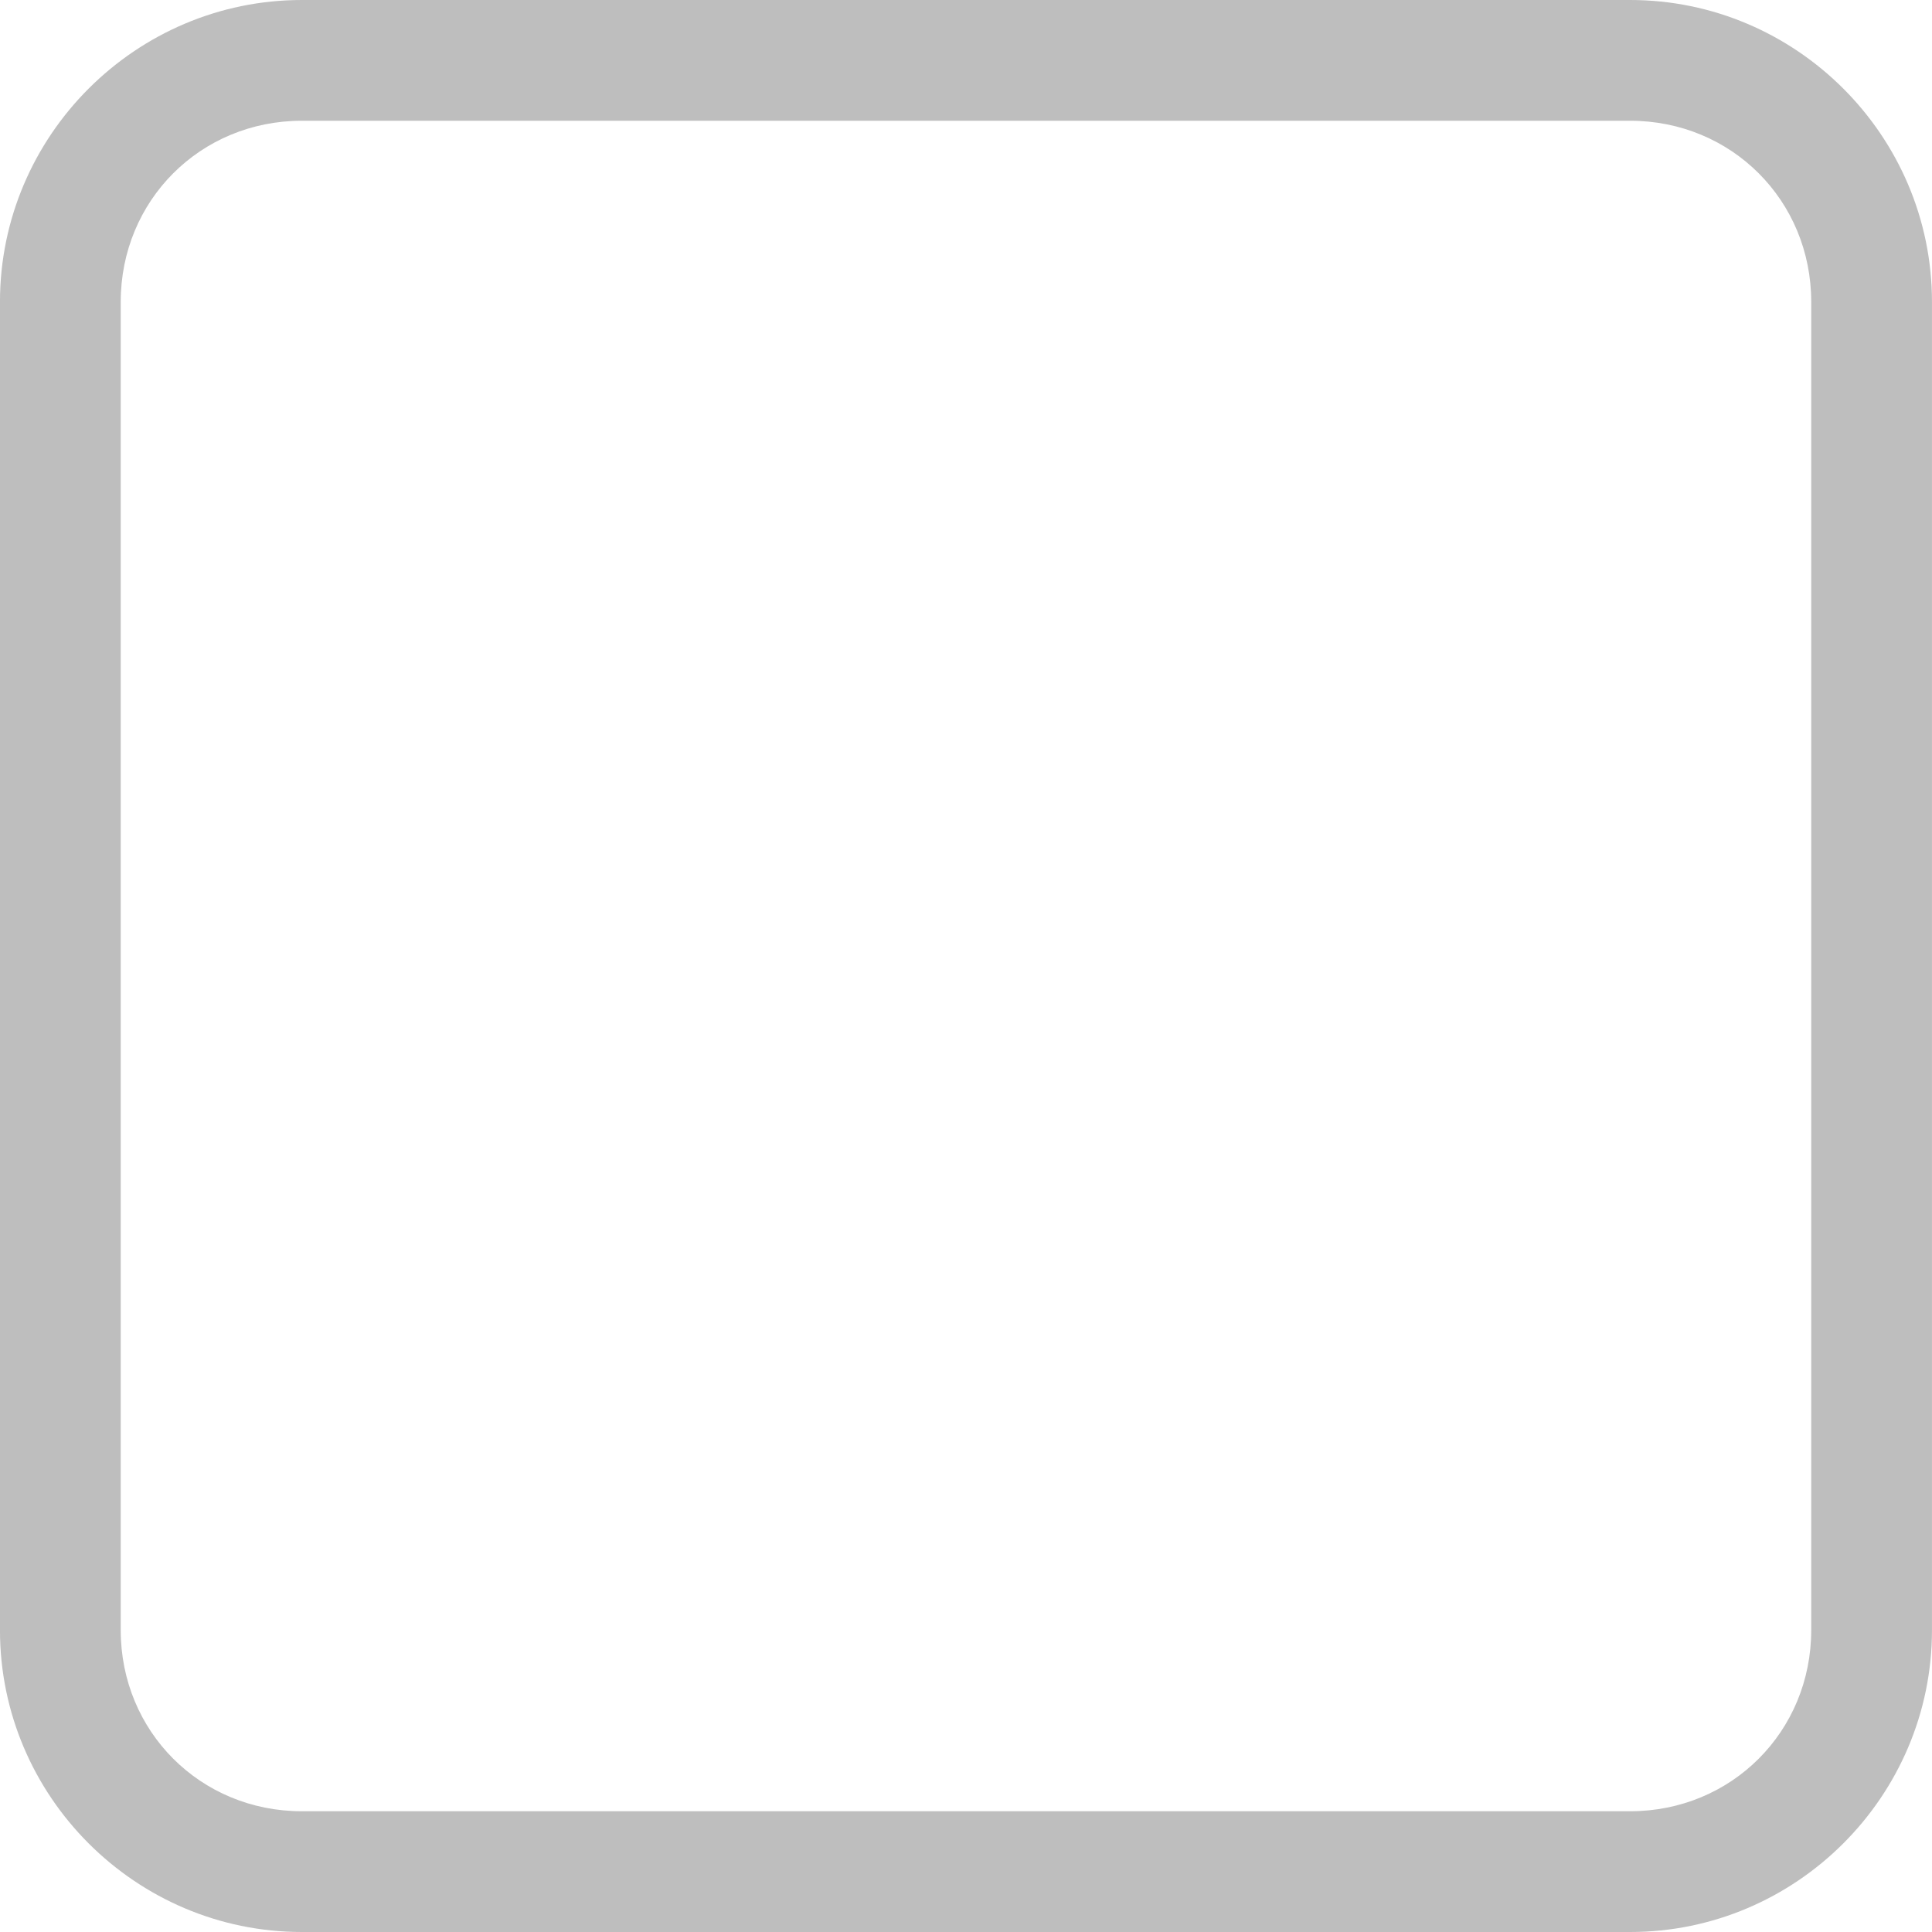
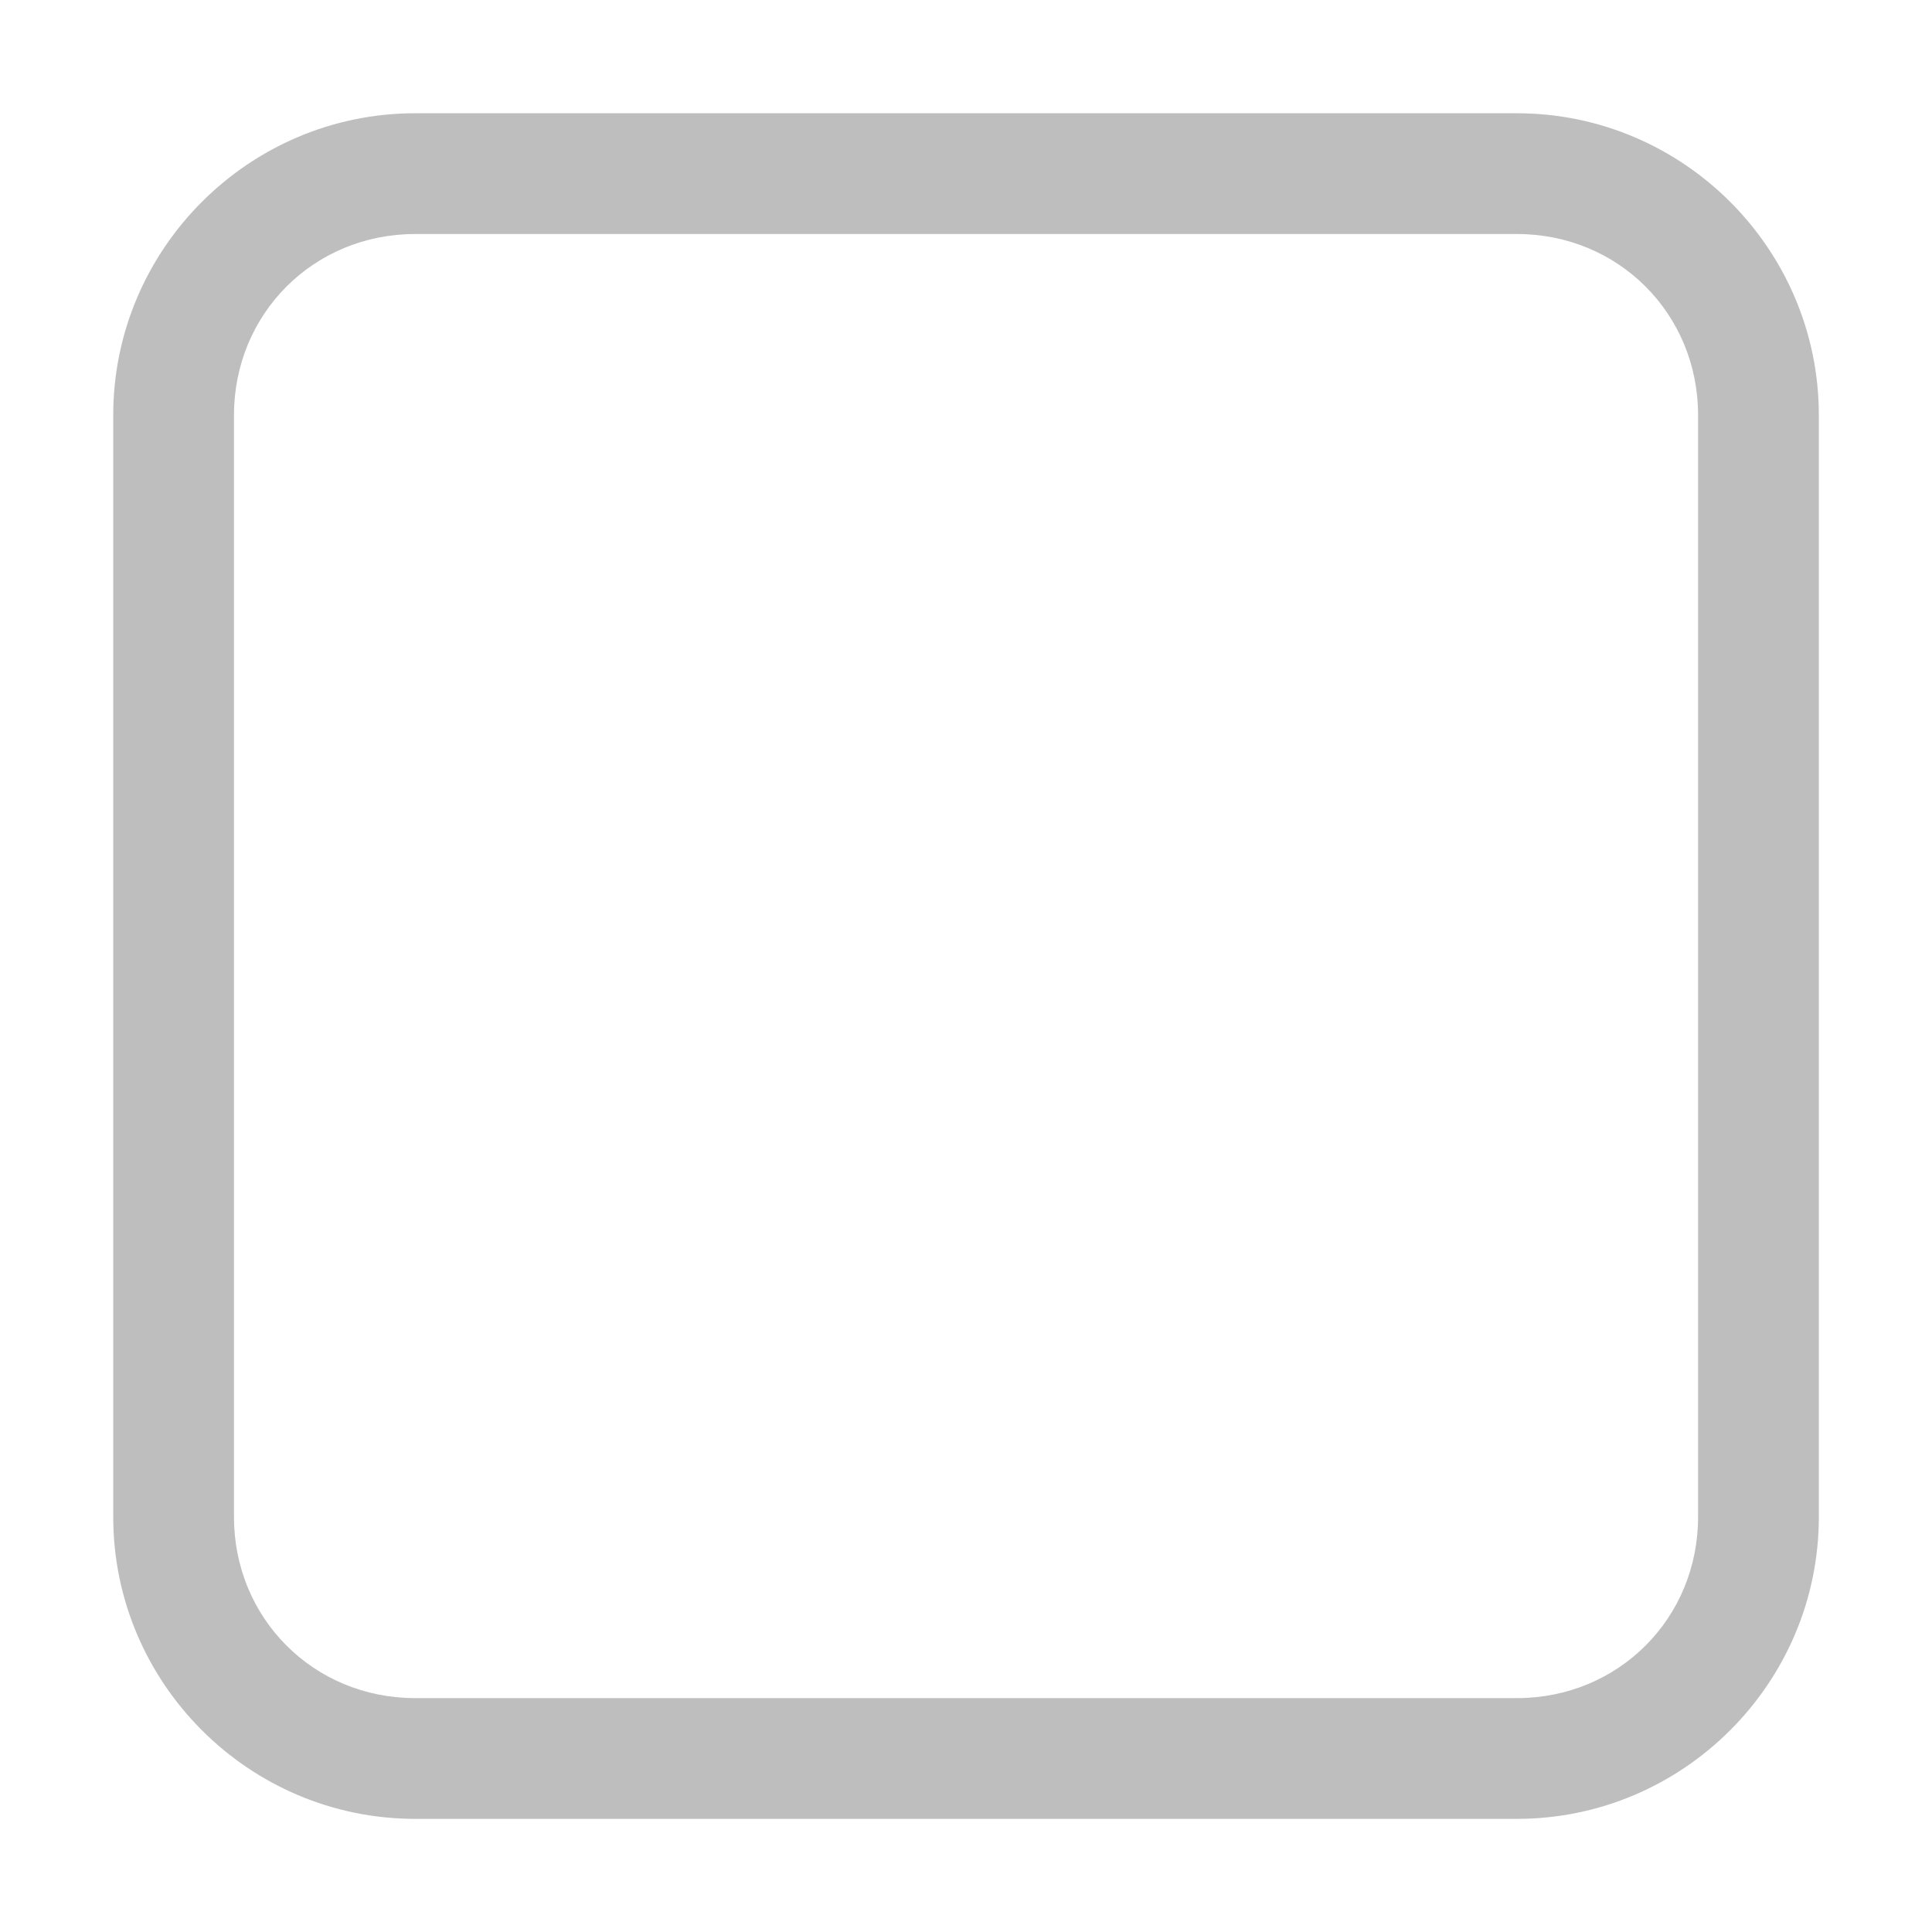
<svg xmlns="http://www.w3.org/2000/svg" height="16" id="svg7384" version="1.1" width="16">
  <defs id="defs7386" />
  <g id="layer9" style="display:inline" transform="translate(-401.0002,-317)">
-     <path d="m 403.5,317 c -1.376,0 -2.5,1.124 -2.5,2.5 l 0,11 c 0,1.376 1.124,2.5 2.5,2.5 l 11,0 c 1.376,0 2.5,-1.124 2.5,-2.5 l 0,-11 c 0,-1.376 -1.124,-2.5 -2.5,-2.5 l -11,0 z m 0,1 11,0 c 0.84,0 1.5,0.66 1.5,1.5 l 0,11 c 0,0.84 -0.66,1.5 -1.5,1.5 l -11,0 c -0.84,0 -1.5,-0.66 -1.5,-1.5 l 0,-11 c 0,-0.84 0.66,-1.5 1.5,-1.5 z" id="rect9618" style="font-size:medium;font-style:normal;font-variant:normal;font-weight:normal;font-stretch:normal;text-indent:0;text-align:start;text-decoration:none;line-height:normal;letter-spacing:normal;word-spacing:normal;text-transform:none;direction:ltr;block-progression:tb;writing-mode:lr-tb;text-anchor:start;baseline-shift:baseline;color:#000000;fill:#bebebe;fill-opacity:1;stroke:none;stroke-width:1;marker:none;visibility:visible;display:inline;overflow:visible;enable-background:accumulate;font-family:Sans;-inkscape-font-specification:Sans" />
+     <path d="m 404.438,317.938 c -1.376,0 -2.5,1.124 -2.5,2.5 l 0,9.125 c 0,1.376 1.124,2.5 2.5,2.5 l 9.125,0 c 1.376,0 2.5,-1.124 2.5,-2.5 l 0,-9.125 c 0,-1.376 -1.124,-2.5 -2.5,-2.5 l -9.125,0 z m 0,1 9.125,0 c 0.84,0 1.5,0.66 1.5,1.5 l 0,9.125 c 0,0.84 -0.66,1.5 -1.5,1.5 l -9.125,0 c -0.84,0 -1.5,-0.66 -1.5,-1.5 l 0,-9.125 c 0,-0.84 0.66,-1.5 1.5,-1.5 z" id="rect9618" style="font-size:medium;font-style:normal;font-variant:normal;font-weight:normal;font-stretch:normal;text-indent:0;text-align:start;text-decoration:none;line-height:normal;letter-spacing:normal;word-spacing:normal;text-transform:none;direction:ltr;block-progression:tb;writing-mode:lr-tb;text-anchor:start;baseline-shift:baseline;color:#000000;fill:#bebebe;fill-opacity:1;stroke:none;stroke-width:1;marker:none;visibility:visible;display:inline;overflow:visible;enable-background:accumulate;font-family:Sans;-inkscape-font-specification:Sans" />
  </g>
  <g id="layer10" style="display:inline" transform="translate(-401.0002,-317)" />
  <g id="layer11" transform="translate(-401.0002,-317)" />
  <g id="layer13" style="display:inline" transform="translate(-401.0002,-317)" />
  <g id="layer14" transform="translate(-401.0002,-317)" />
  <g id="layer15" style="display:inline" transform="translate(-401.0002,-317)" />
  <g id="g71291" style="display:inline" transform="translate(-401.0002,-317)" />
  <g id="g4953" style="display:inline" transform="translate(-401.0002,-317)" />
  <g id="layer12" style="display:inline" transform="translate(-401.0002,-317)" />
</svg>
